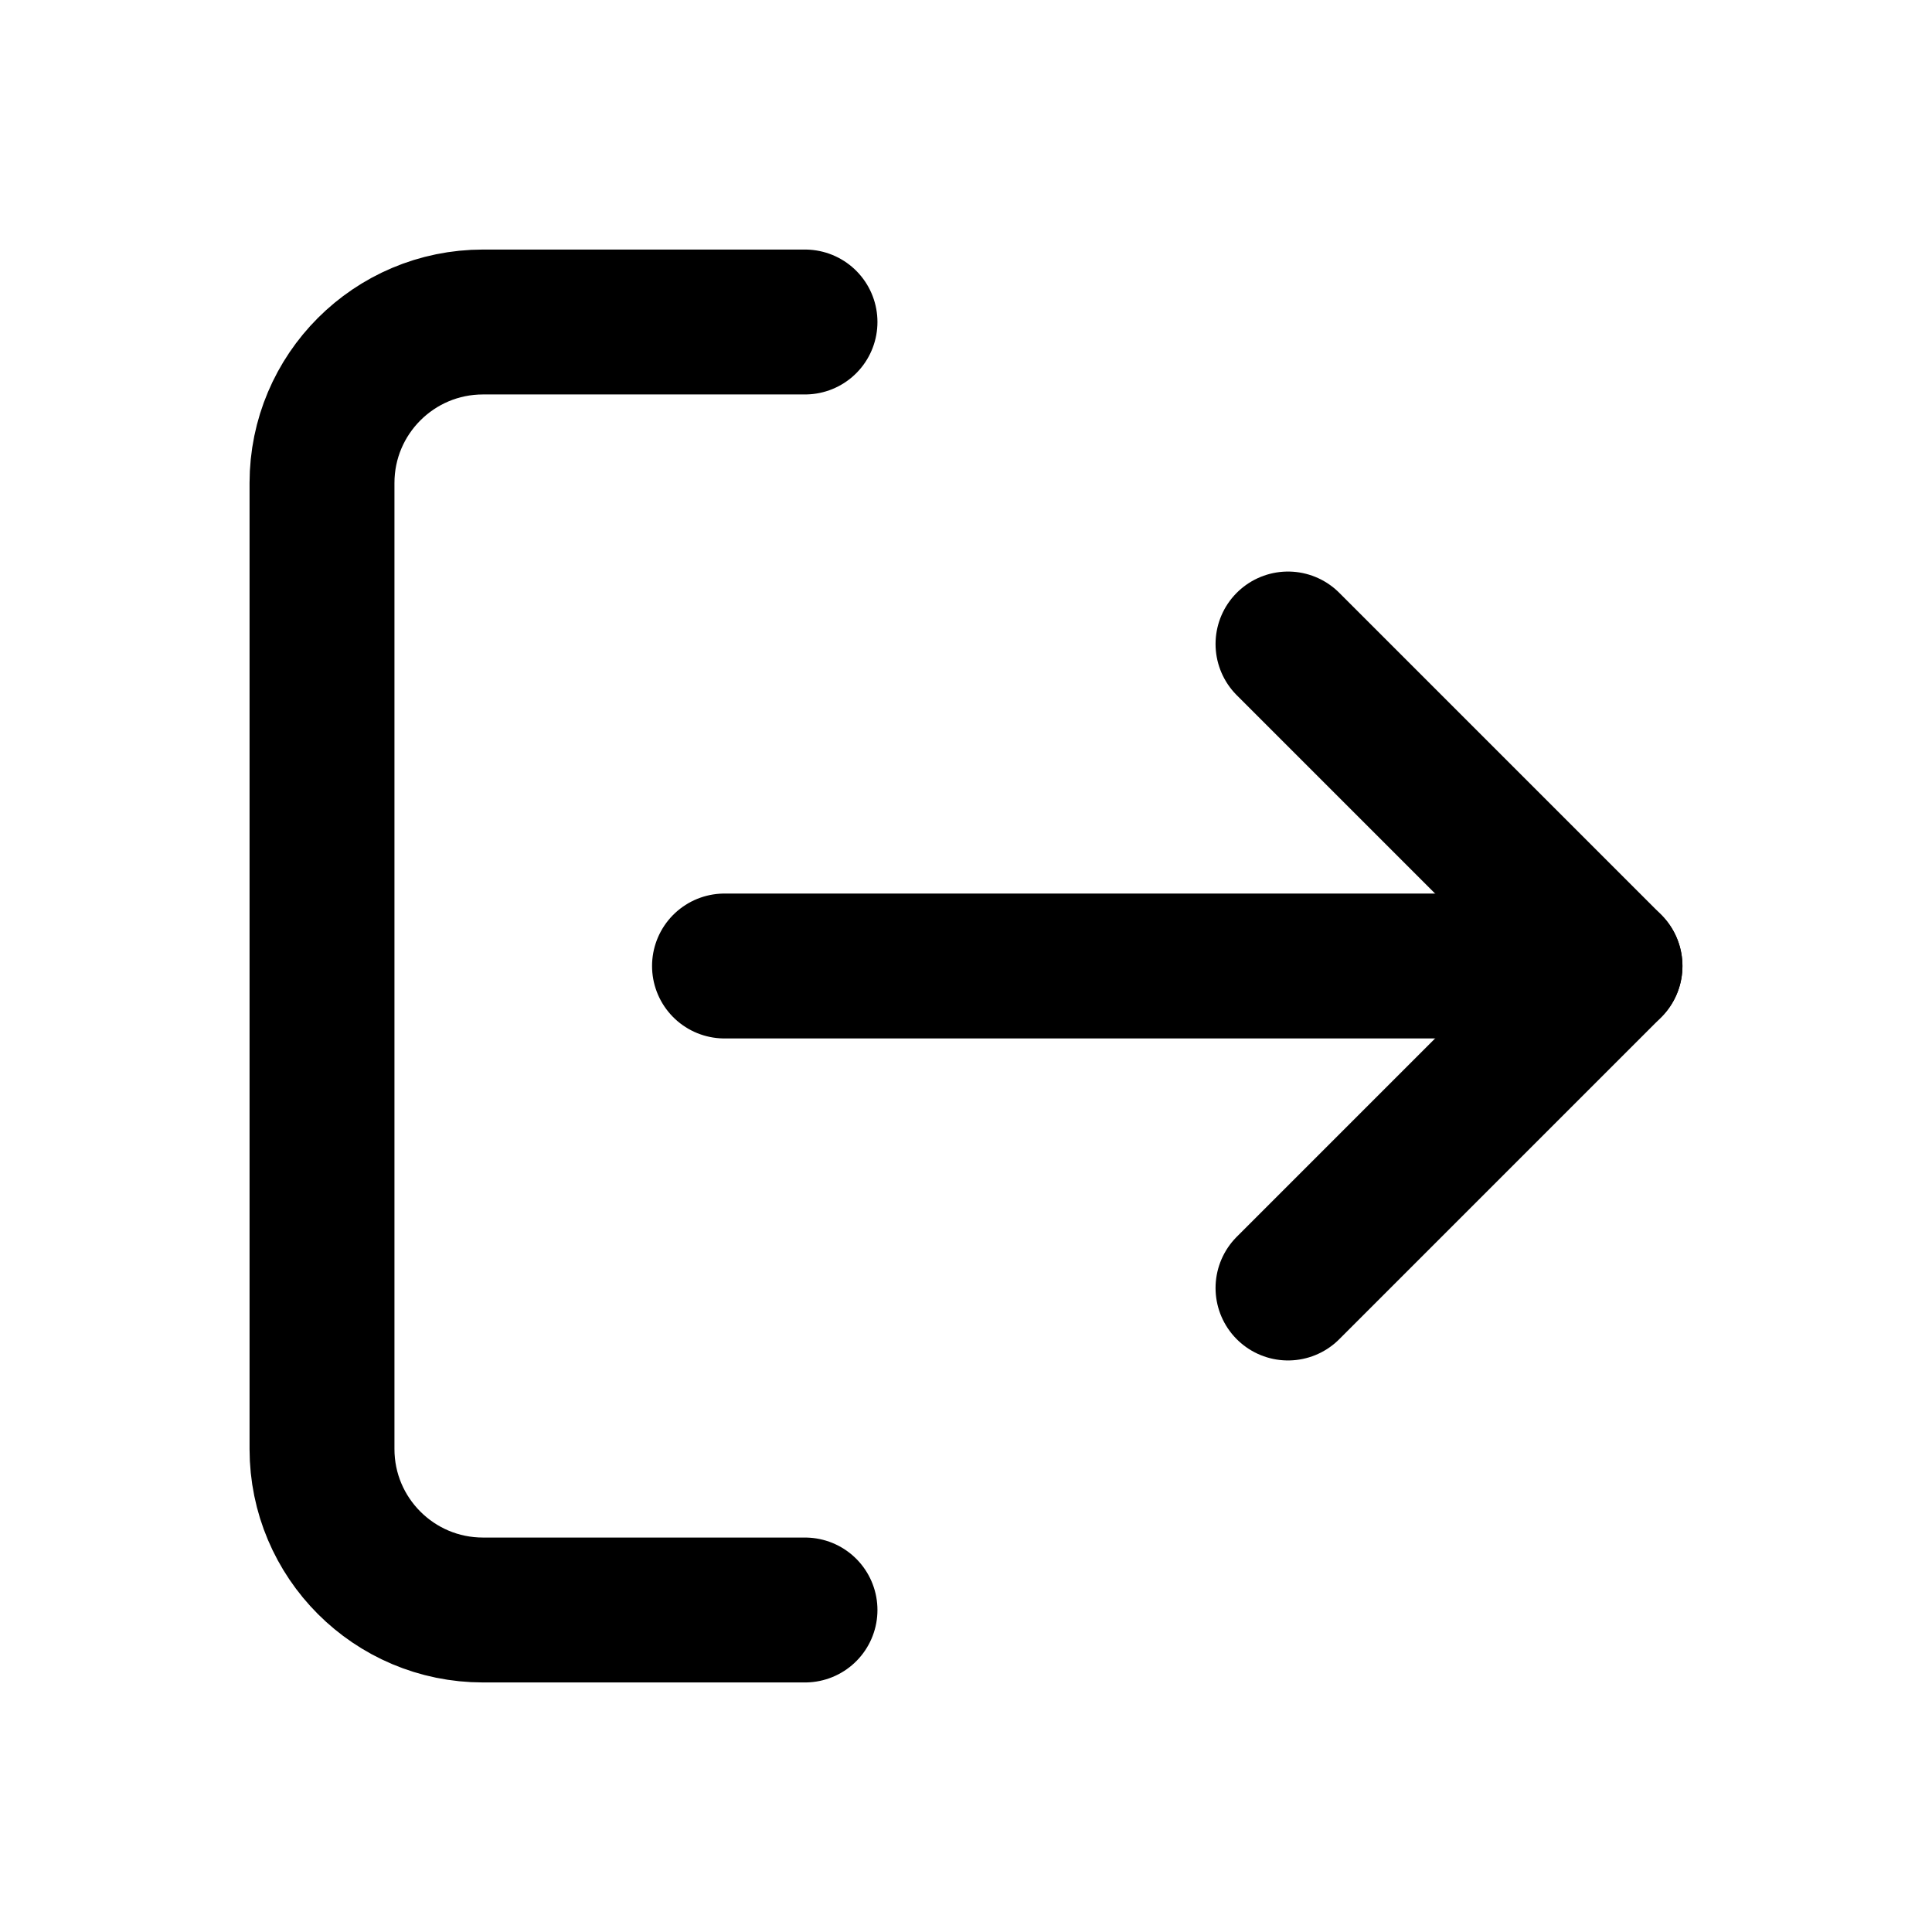
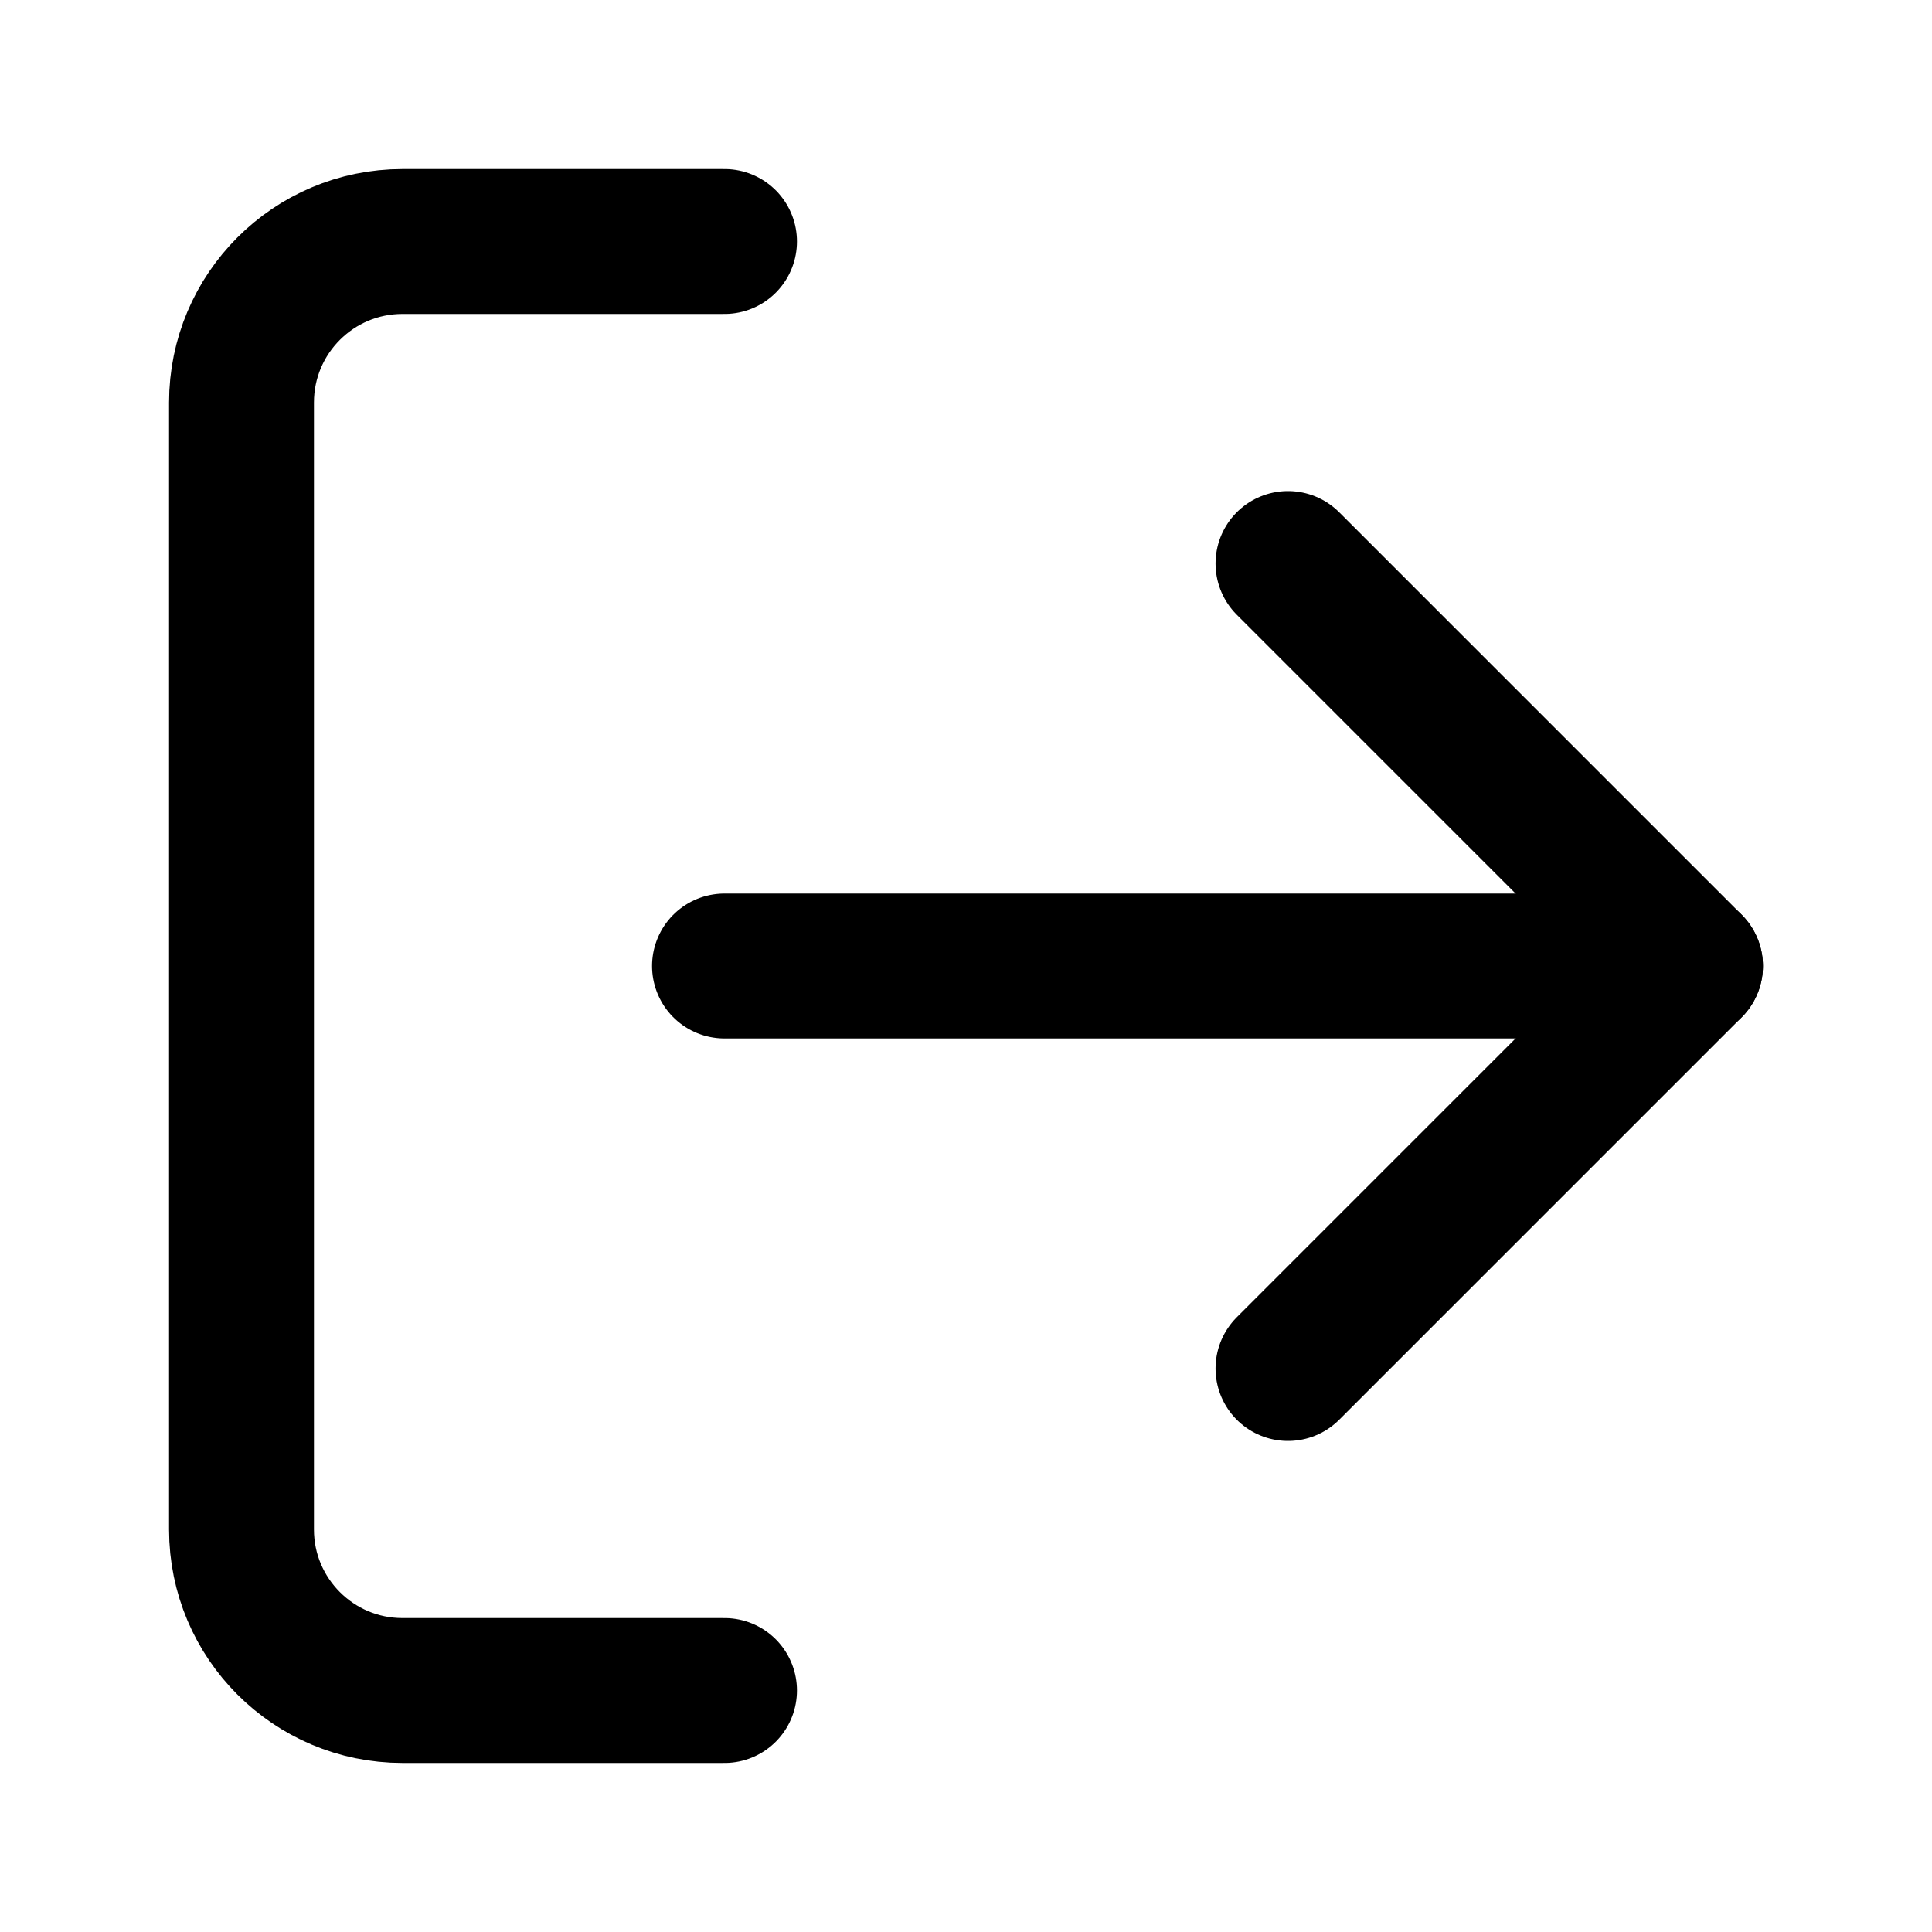
<svg xmlns="http://www.w3.org/2000/svg" viewBox="0 0 24 24" fill="none" stroke="currentColor" stroke-width="1.8" stroke-linecap="round" stroke-linejoin="round">
-   <path d="M10 4H6a2 2 0 0 0-2 2v12a2 2 0 0 0 2 2h4" />
-   <path d="M16 16l4-4-4-4" />
-   <path d="M20 12H9" />
+   <path d="M9 21H5a2 2 0 0 1-2-2V5a2 2 0 0 1 2-2h4" />
+   <polyline points="16 17 21 12 16 7" />
+   <line x1="21" y1="12" x2="9" y2="12" />
</svg>
